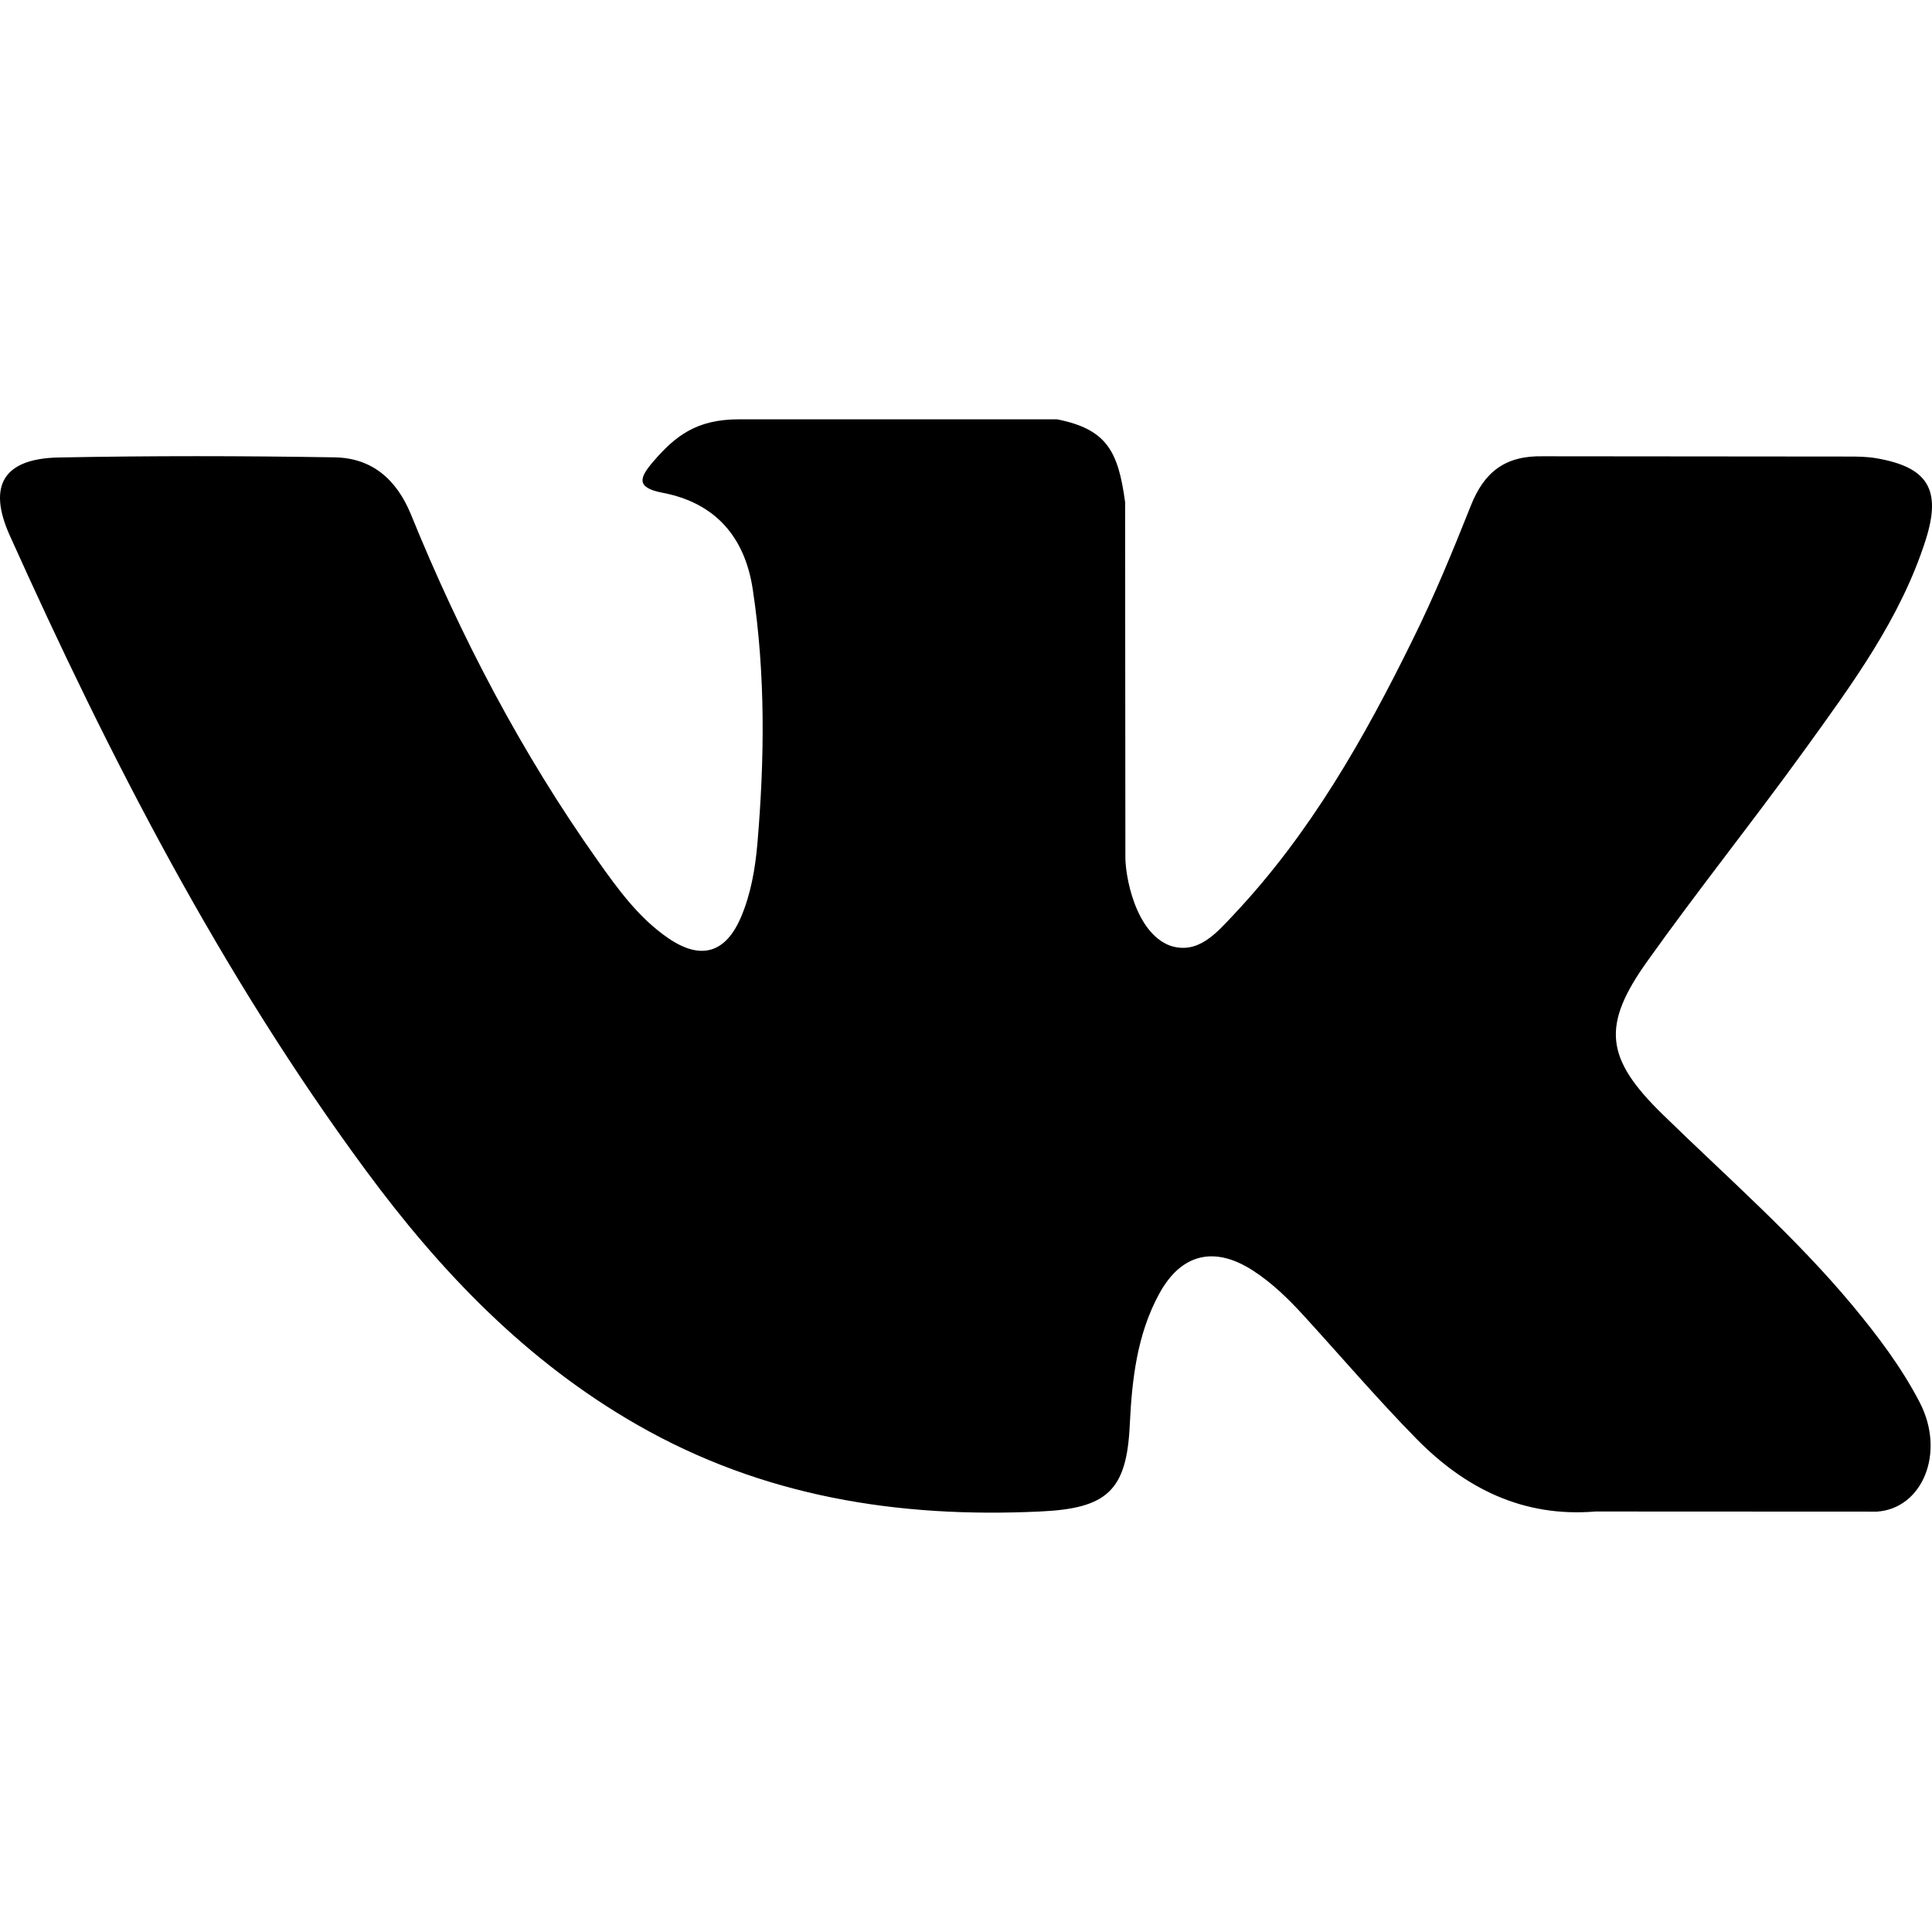
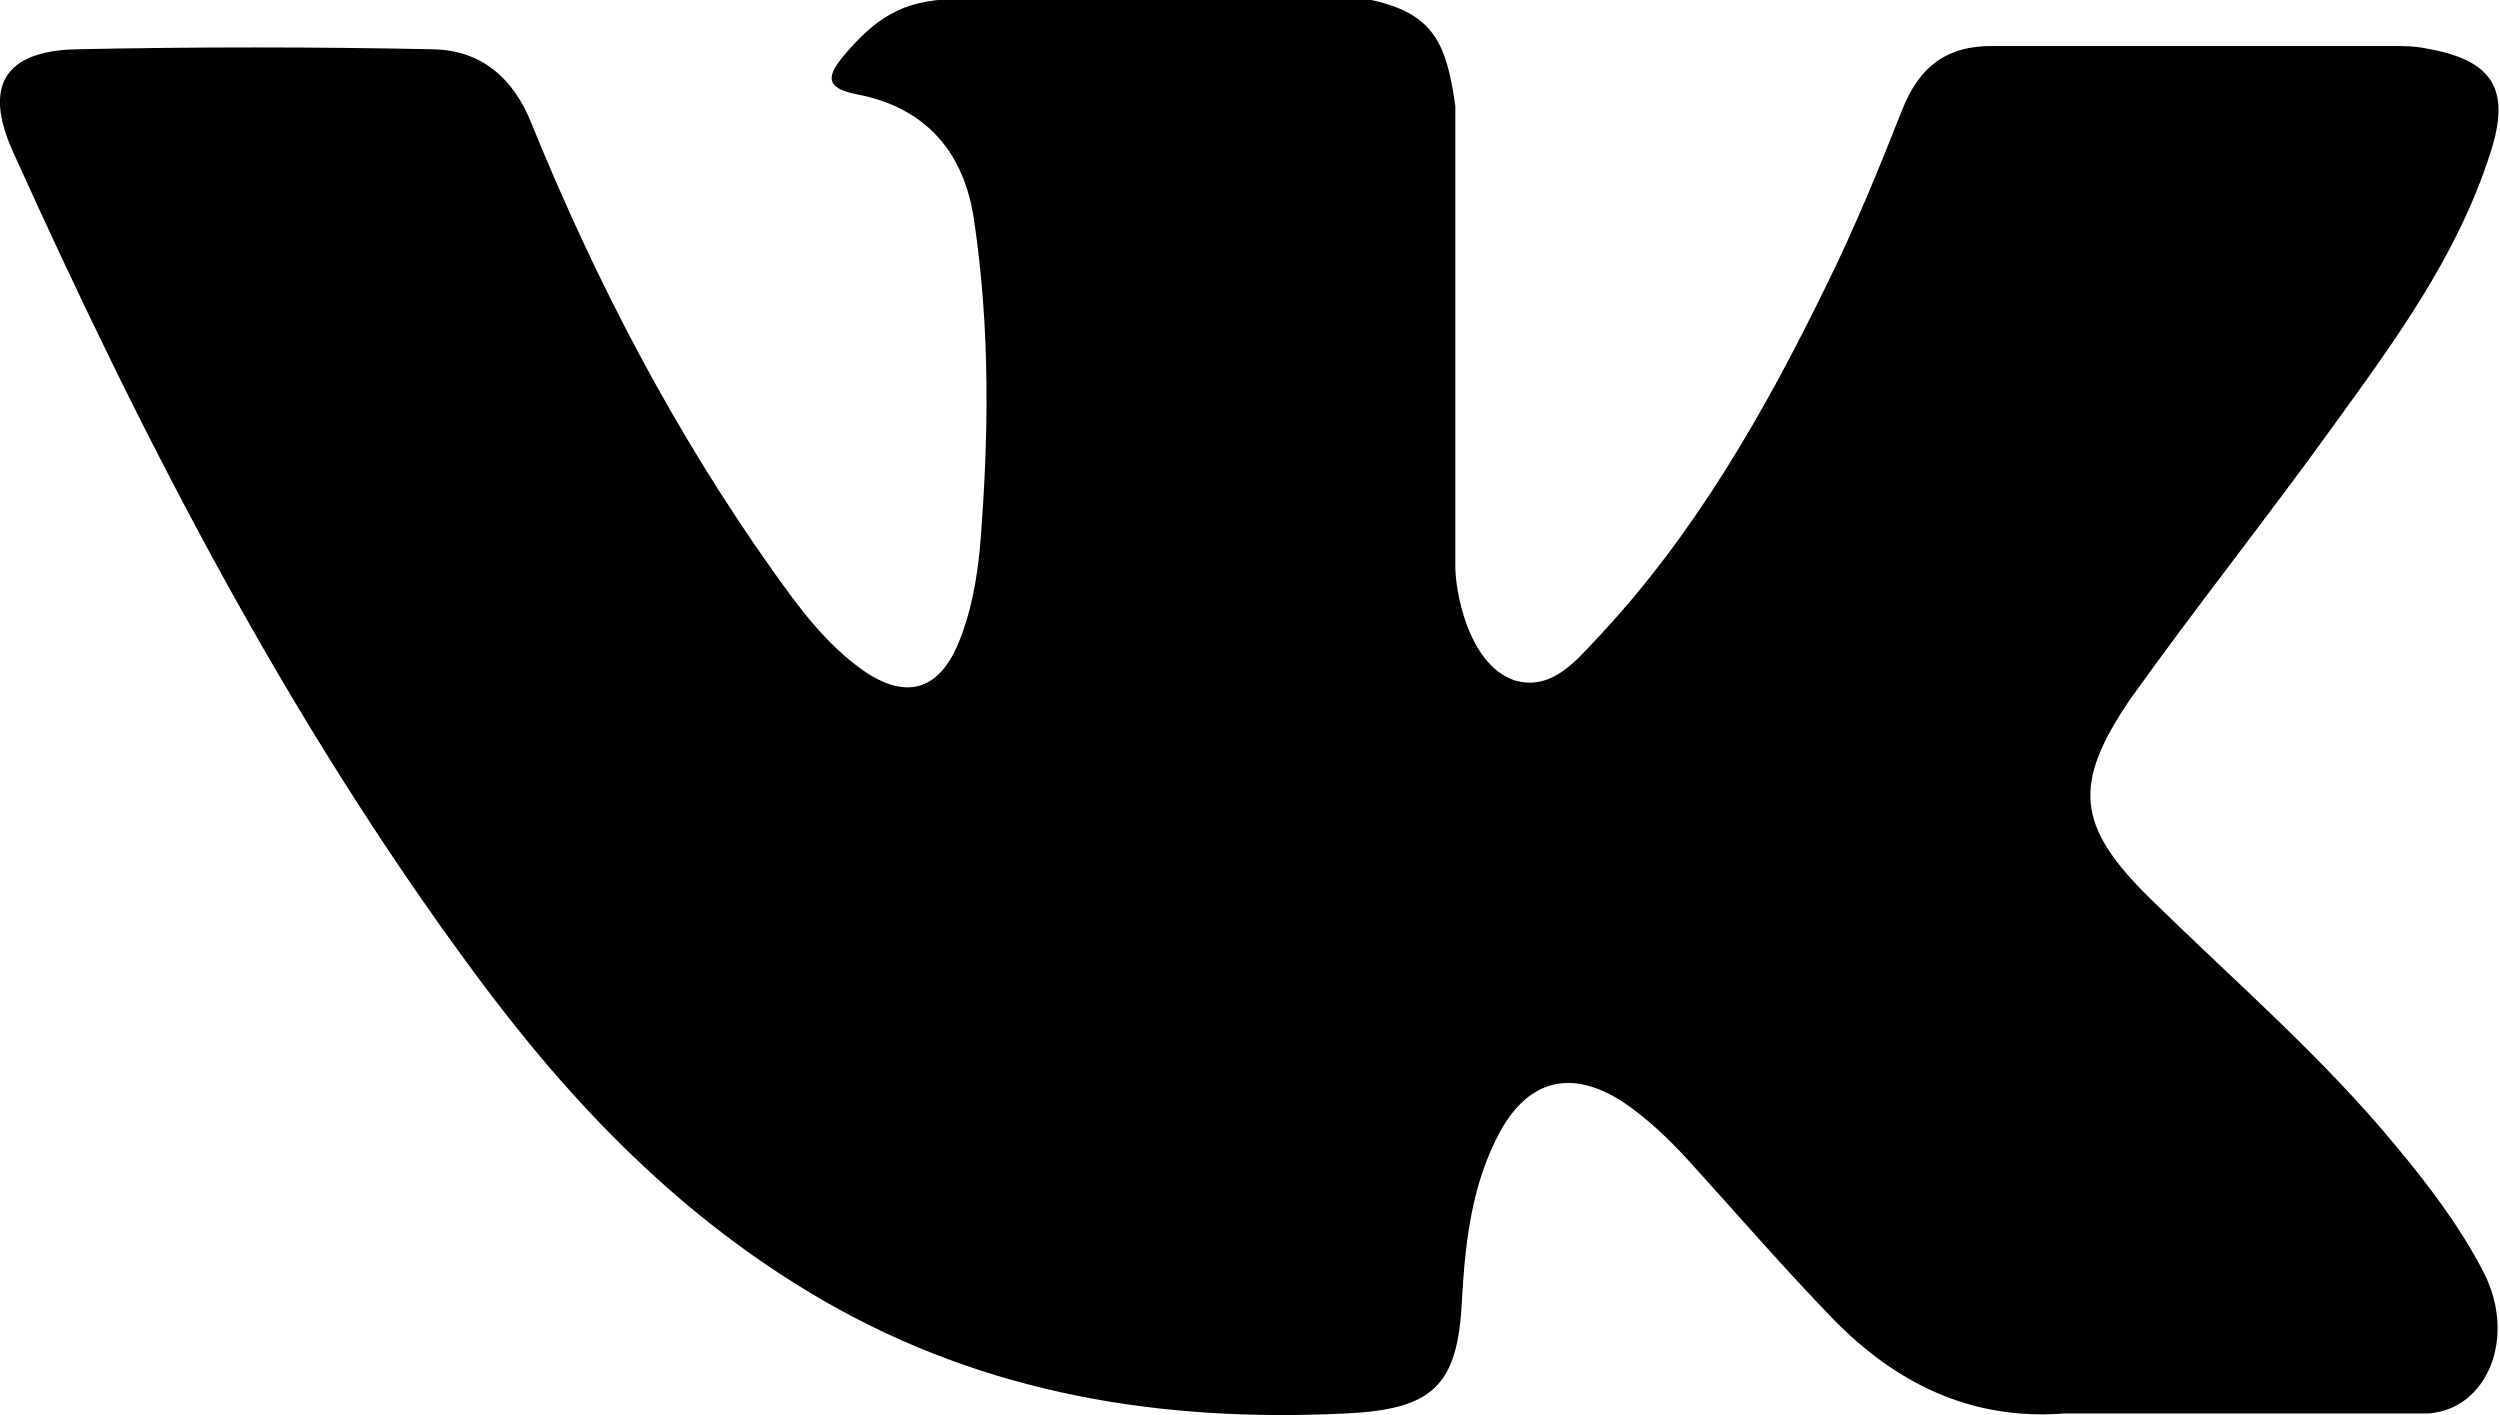
- <svg xmlns="http://www.w3.org/2000/svg" version="1.1" id="Layer_1" x="0px" y="0px" viewBox="0 0 304.36 304.36" style="enable-background:new 0 0 304.36 304.36;" xml:space="preserve">
+ <svg xmlns="http://www.w3.org/2000/svg" version="1.1" id="Layer_1" x="0px" y="0px" viewBox="0 0 304.4 172.2" style="enable-background:new 0 0 304.4 172.2;" xml:space="preserve">
  <g id="XMLID_1_">
-     <path id="XMLID_807_" style="fill-rule:evenodd;clip-rule:evenodd;" d="M261.945,175.576c10.096,9.857,20.752,19.131,29.807,29.982   c4,4.822,7.787,9.798,10.684,15.394c4.105,7.955,0.387,16.709-6.746,17.184l-44.34-0.02c-11.436,0.949-20.559-3.655-28.23-11.474   c-6.139-6.253-11.824-12.908-17.727-19.372c-2.42-2.642-4.953-5.128-7.979-7.093c-6.053-3.929-11.307-2.726-14.766,3.587   c-3.523,6.421-4.322,13.531-4.668,20.687c-0.475,10.441-3.631,13.186-14.119,13.664c-22.414,1.057-43.686-2.334-63.447-13.641   c-17.422-9.968-30.932-24.04-42.691-39.971C34.828,153.482,17.295,119.395,1.537,84.353C-2.01,76.458,0.584,72.22,9.295,72.07   c14.465-0.281,28.928-0.261,43.41-0.02c5.879,0.086,9.771,3.458,12.041,9.012c7.826,19.243,17.402,37.551,29.422,54.521   c3.201,4.518,6.465,9.036,11.113,12.216c5.142,3.521,9.057,2.354,11.476-3.374c1.535-3.632,2.207-7.544,2.553-11.434   c1.146-13.383,1.297-26.743-0.713-40.079c-1.234-8.323-5.922-13.711-14.227-15.286c-4.238-0.803-3.607-2.38-1.555-4.799   c3.564-4.172,6.916-6.769,13.598-6.769h50.111c7.889,1.557,9.641,5.101,10.721,13.039l0.043,55.663   c-0.086,3.073,1.535,12.192,7.07,14.226c4.43,1.448,7.35-2.096,10.008-4.905c11.998-12.734,20.561-27.783,28.211-43.366   c3.395-6.852,6.314-13.968,9.143-21.078c2.096-5.276,5.385-7.872,11.328-7.757l48.229,0.043c1.43,0,2.877,0.021,4.262,0.258   c8.127,1.385,10.354,4.881,7.844,12.817c-3.955,12.451-11.65,22.827-19.174,33.251c-8.043,11.129-16.645,21.877-24.621,33.072   C252.26,161.544,252.842,166.697,261.945,175.576L261.945,175.576z M261.945,175.576" />
+     <path id="XMLID_807_" d="M261.9,109.5c10.1,9.9,20.8,19.1,29.8,30c4,4.8,7.8,9.8,10.7,15.4c4.1,8,0.4,16.7-6.7,17.2l-44.3,0   c-11.4,0.9-20.6-3.7-28.2-11.5c-6.1-6.3-11.8-12.9-17.7-19.4c-2.4-2.6-5-5.1-8-7.1c-6.1-3.9-11.3-2.7-14.8,3.6   c-3.5,6.4-4.3,13.5-4.7,20.7c-0.5,10.4-3.6,13.2-14.1,13.7c-22.4,1.1-43.7-2.3-63.4-13.6c-17.4-10-30.9-24-42.7-40   C34.8,87.4,17.3,53.3,1.5,18.3C-2,10.4,0.6,6.2,9.3,6c14.5-0.3,28.9-0.3,43.4,0c5.9,0.1,9.8,3.5,12,9c7.8,19.2,17.4,37.6,29.4,54.5   c3.2,4.5,6.5,9,11.1,12.2c5.1,3.5,9.1,2.4,11.5-3.4c1.5-3.6,2.2-7.5,2.6-11.4c1.1-13.4,1.3-26.7-0.7-40.1   c-1.2-8.3-5.9-13.7-14.2-15.3c-4.2-0.8-3.6-2.4-1.6-4.8c3.6-4.2,6.9-6.8,13.6-6.8h50.1c7.9,1.6,9.6,5.1,10.7,13l0,55.7   c-0.1,3.1,1.5,12.2,7.1,14.2c4.4,1.4,7.4-2.1,10-4.9c12-12.7,20.6-27.8,28.2-43.4c3.4-6.9,6.3-14,9.1-21.1   c2.1-5.3,5.4-7.9,11.3-7.8l48.2,0c1.4,0,2.9,0,4.3,0.3c8.1,1.4,10.4,4.9,7.8,12.8c-4,12.5-11.6,22.8-19.2,33.3   c-8,11.1-16.6,21.9-24.6,33.1C252.3,95.5,252.8,100.6,261.9,109.5L261.9,109.5z" />
  </g>
-   <g>
- </g>
-   <g>
- </g>
-   <g>
- </g>
-   <g>
- </g>
-   <g>
- </g>
-   <g>
- </g>
-   <g>
- </g>
-   <g>
- </g>
-   <g>
- </g>
-   <g>
- </g>
-   <g>
- </g>
-   <g>
- </g>
-   <g>
- </g>
-   <g>
- </g>
-   <g>
- </g>
</svg>
